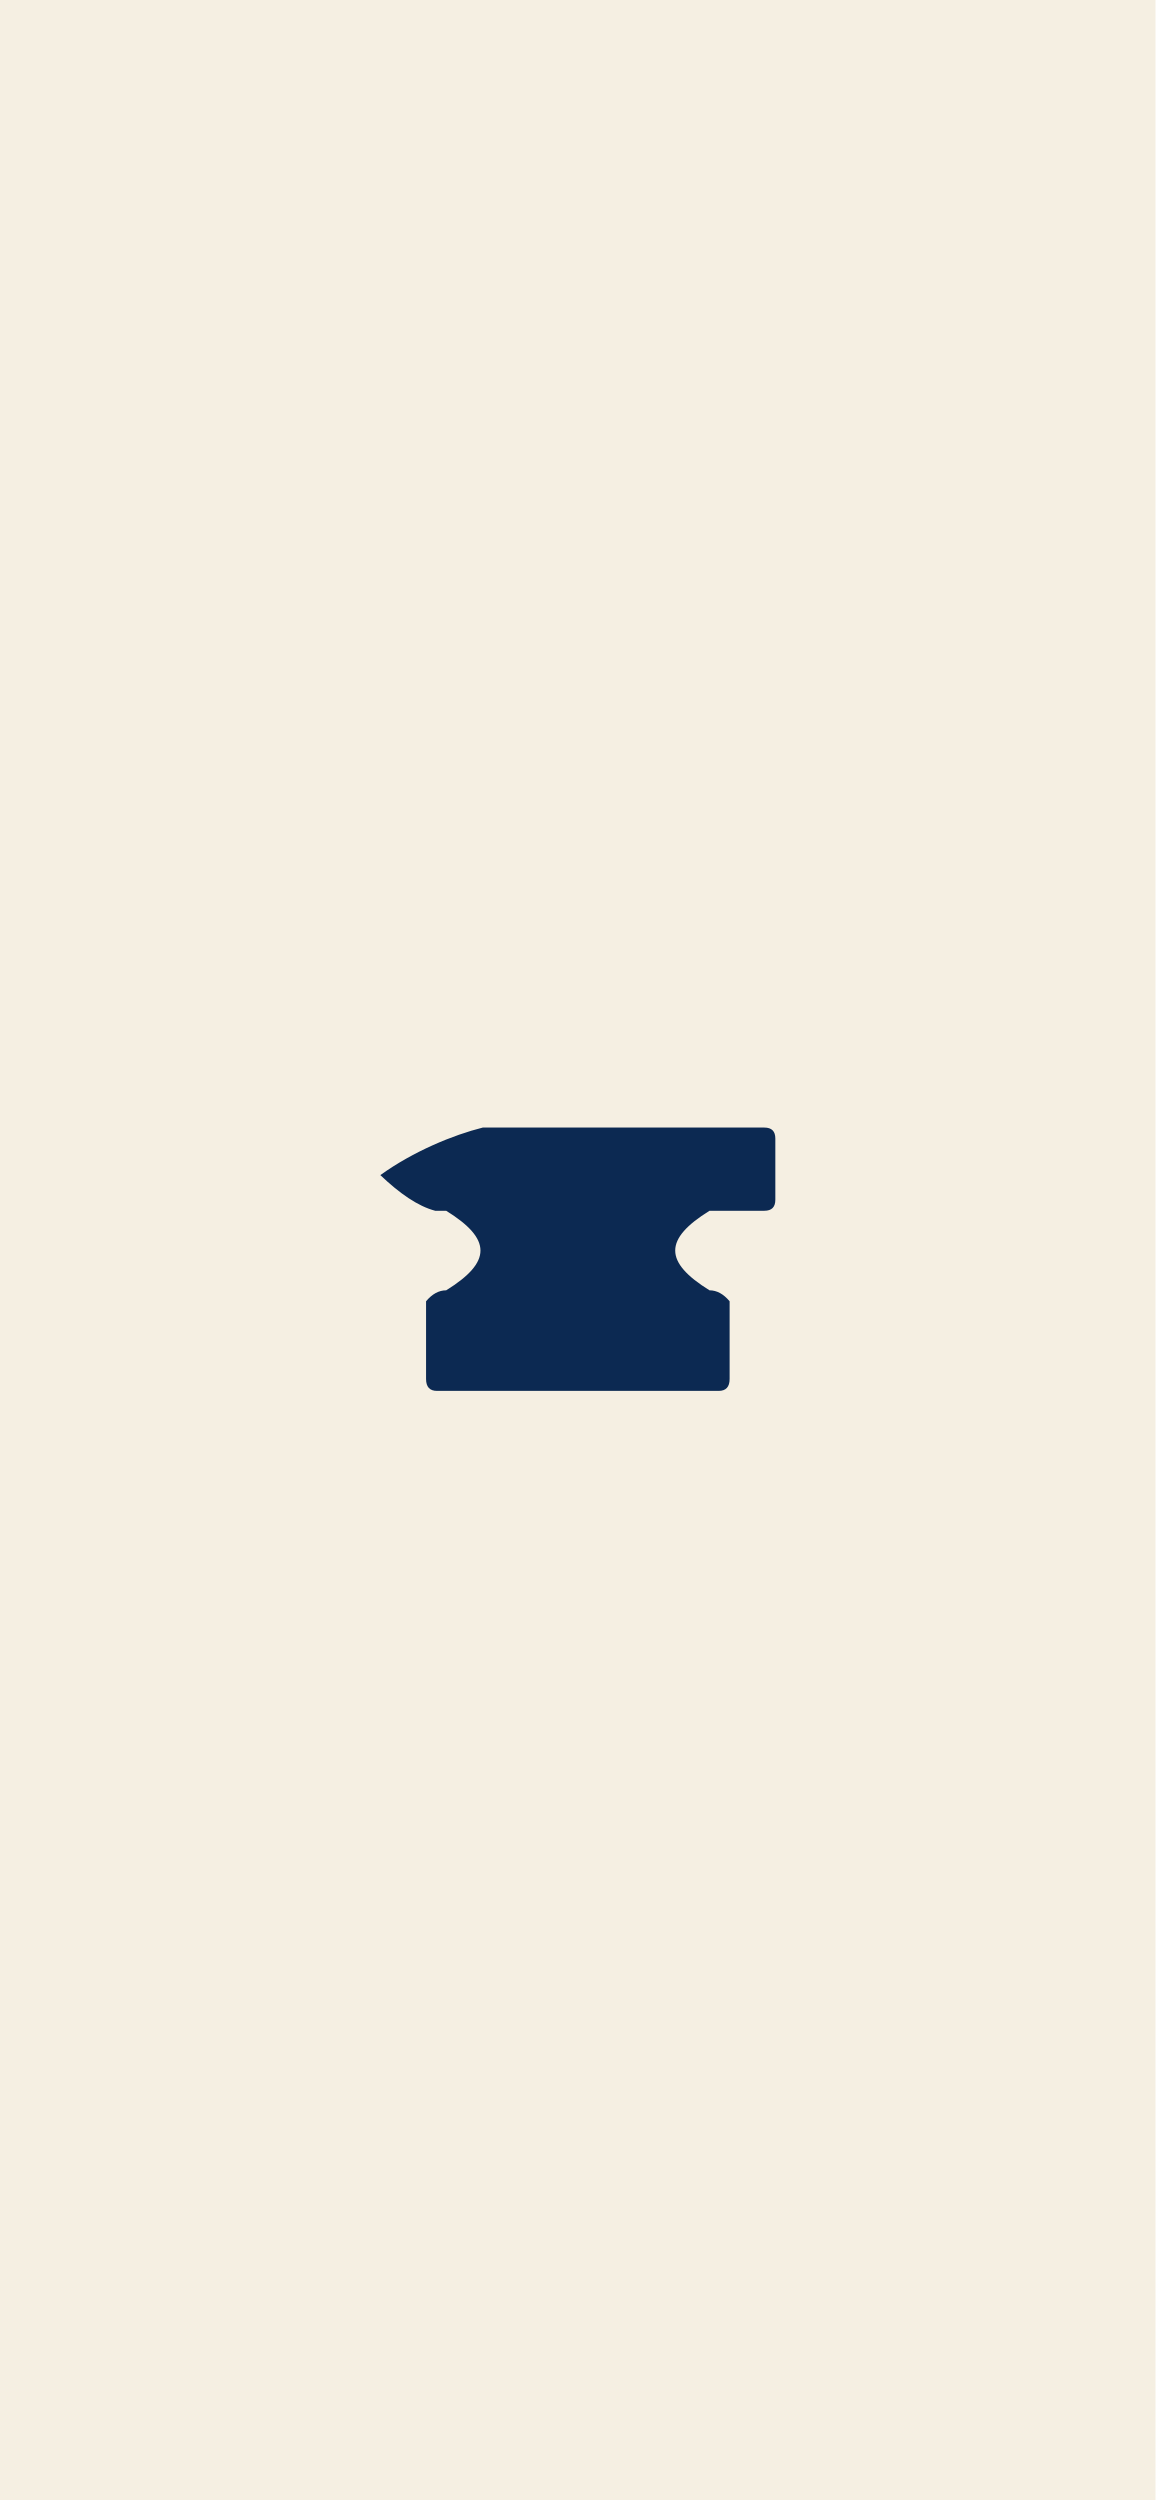
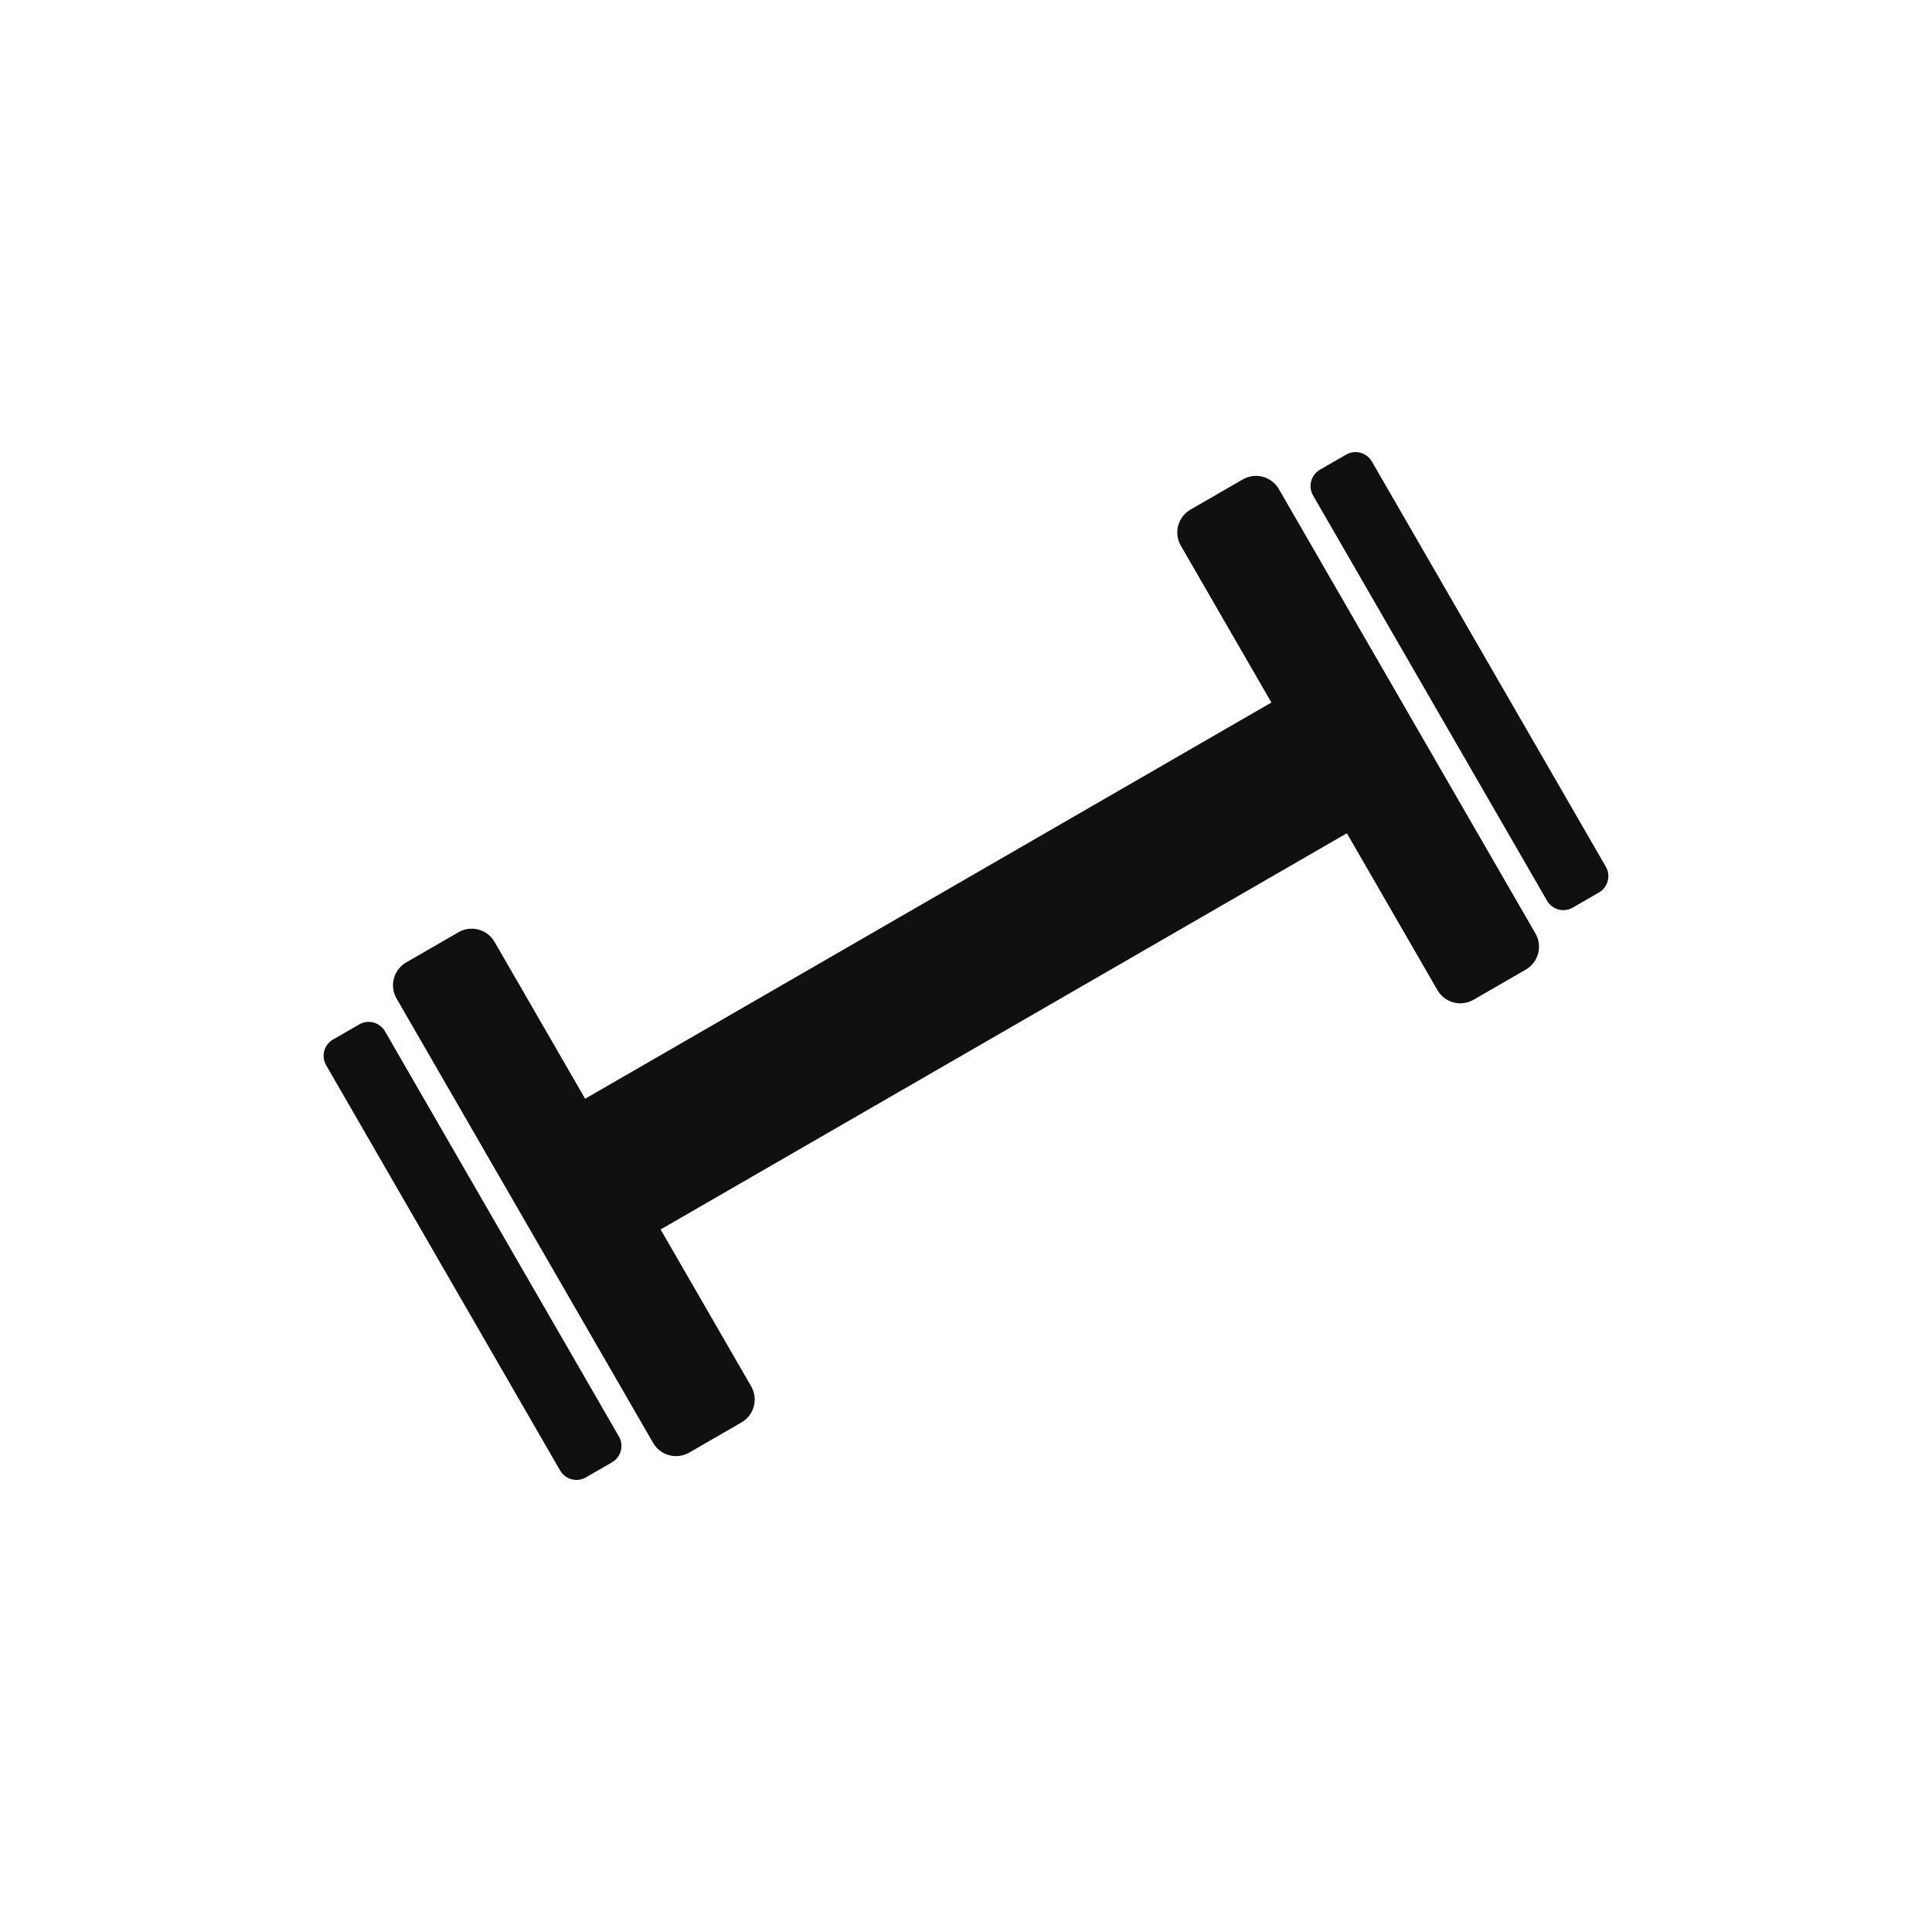
- <svg xmlns="http://www.w3.org/2000/svg" viewBox="0 0 1284 2778" width="1284" height="2778">
-   <rect x="0" y="0" width="1284" height="2778" fill="#f5efe2" />
-   <g transform="translate(382 1129) scale(0.508)">
-     <path fill="#0c2952" d="         M 80 348         C 152 296 240 260 304 244         L 920 244         Q 944 244 944 268         L 944 402         Q 944 426 920 426         L 800 426         C 700 488 700 538 800 600         Q 824 600 844 624         L 844 794         Q 844 820 820 820         L 204 820         Q 180 820 180 794         L 180 624         Q 200 600 224 600         C 324 538 324 488 224 426         L 200 426         C 162 416 122 388 80 348         Z" />
+ <svg xmlns="http://www.w3.org/2000/svg" viewBox="0 0 1024 1024" width="1024" height="1024">
+   <g transform="translate(512 512)">
+     <g transform="rotate(-30) scale(1)">
+       <rect x="-230" y="-40" width="460" height="80" rx="8" fill="#111010" />
+       <g transform="translate(-240 0)">
+         <rect x="-30" y="-150" width="60" height="300" rx="14" fill="#111010" />
+         <rect x="-80" y="-134" width="36" height="268" rx="10" fill="#111010" />
+       </g>
+       <g transform="translate(240 0)">
+         <rect x="-30" y="-150" width="60" height="300" rx="14" fill="#111010" />
+         <rect x="44" y="-134" width="36" height="268" rx="10" fill="#111010" />
+       </g>
+     </g>
  </g>
</svg>
